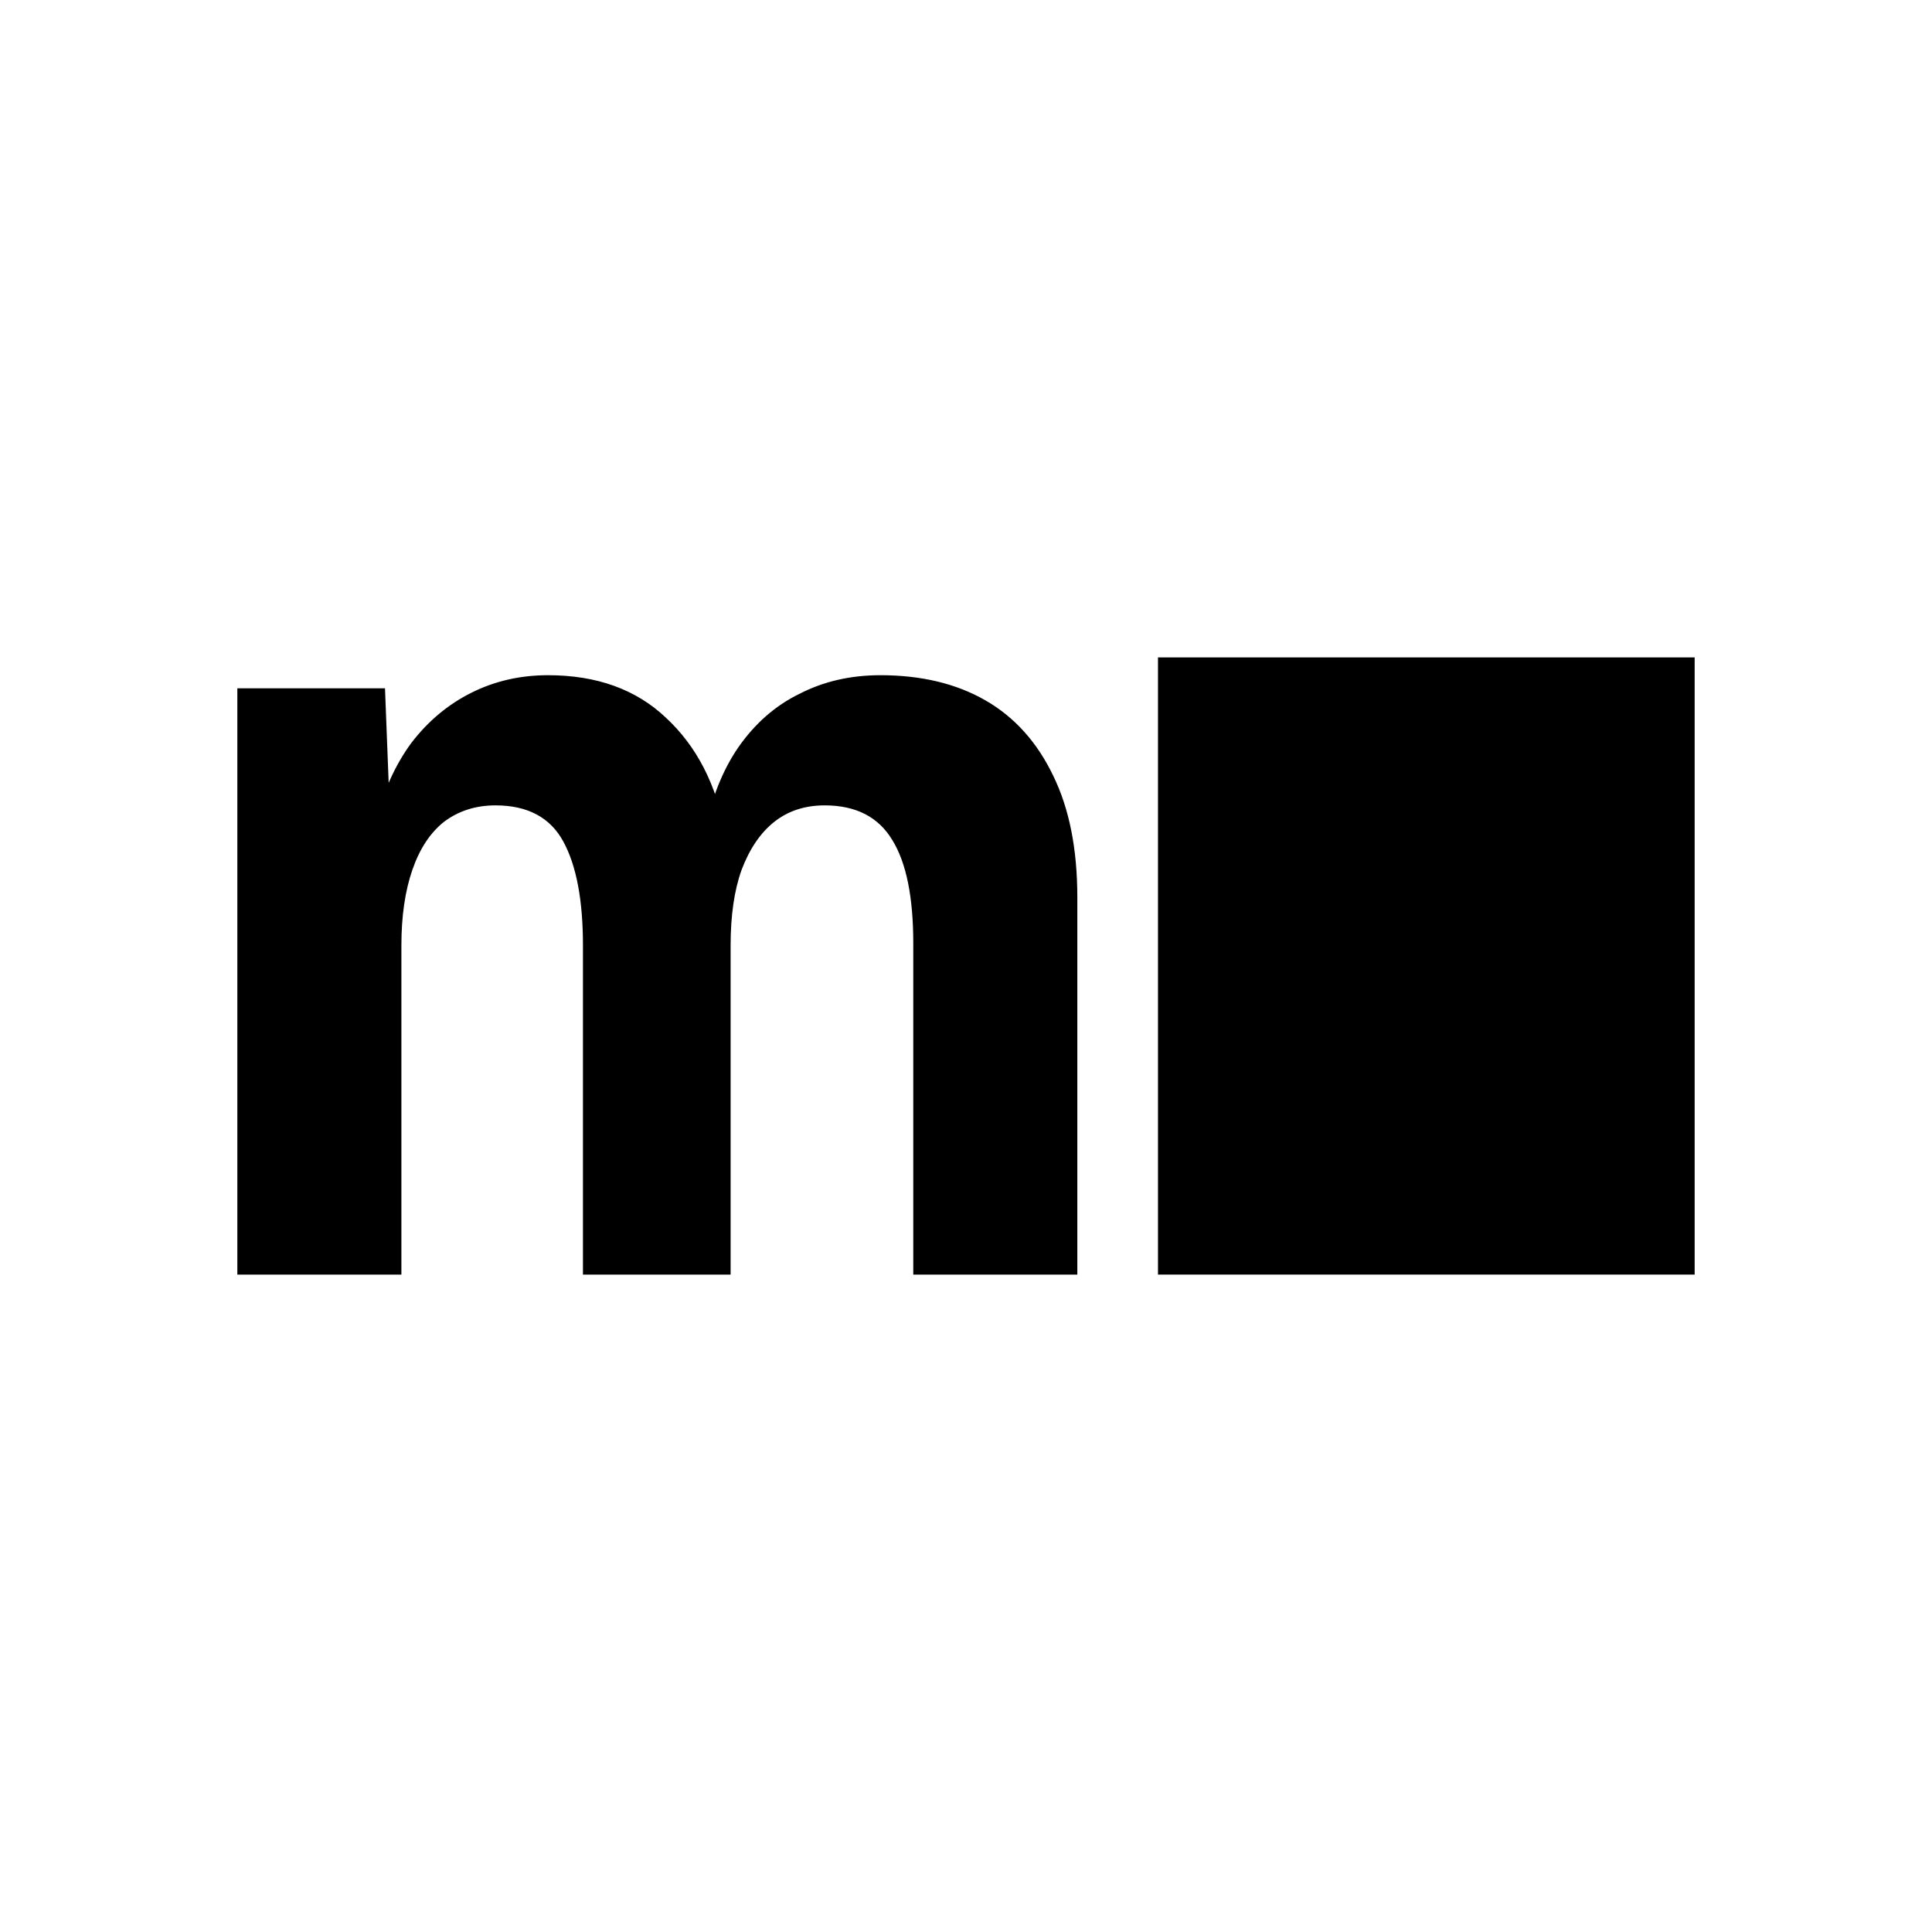
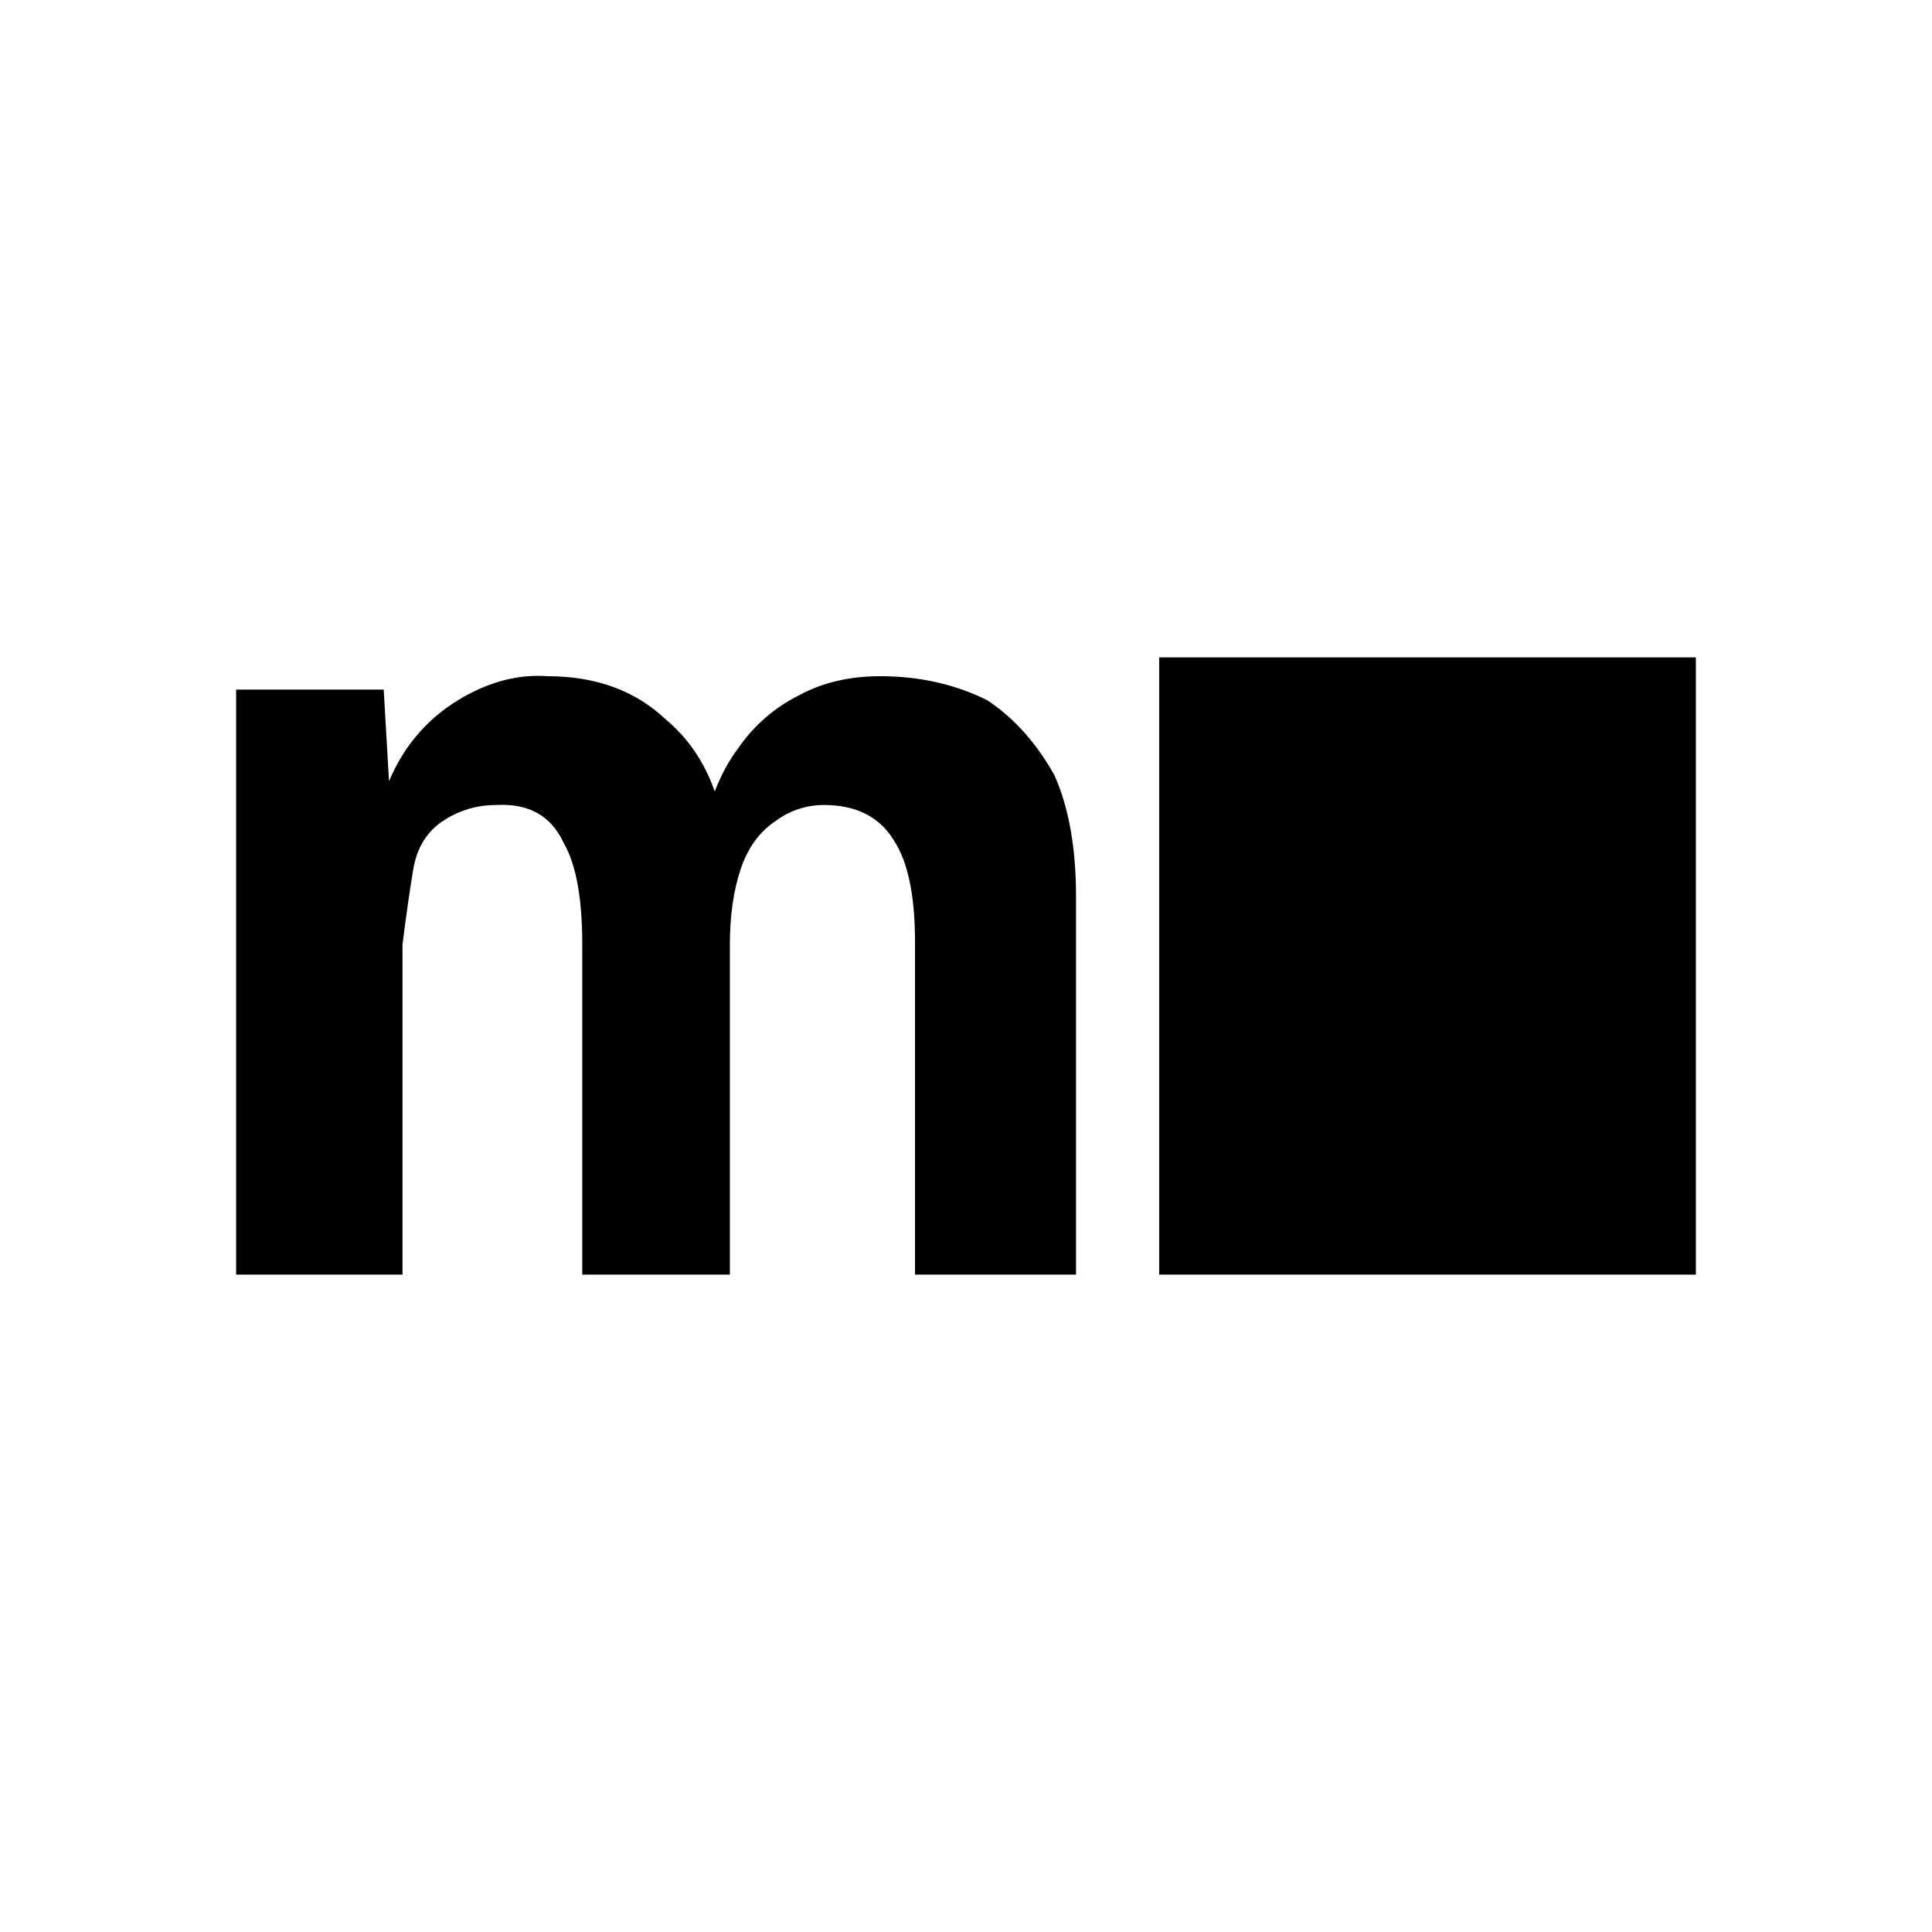
- <svg xmlns="http://www.w3.org/2000/svg" width="72" height="72" viewBox="0 0 72 72" fill="none">
-   <style>
-   :root {
-     color: #000;
-   }
- 
-   @media (prefers-color-scheme: dark) {
-     :root {
-       color: #fff;
-     }
-   }
- </style>
-   <g transform="translate(3.15491 -3.5)">
-     <path d="M40 28H60V51H40V28Z" fill="currentColor" />
-     <path d="M5.69 51V29.152H11.193L11.397 34.411L10.826 34.166C11.125 32.998 11.573 32.006 12.171 31.191C12.796 30.375 13.543 29.75 14.413 29.316C15.282 28.881 16.233 28.663 17.266 28.663C19.087 28.663 20.554 29.193 21.668 30.253C22.809 31.313 23.543 32.739 23.869 34.533L23.095 34.574C23.339 33.297 23.761 32.223 24.358 31.354C24.983 30.457 25.744 29.791 26.641 29.356C27.538 28.894 28.543 28.663 29.657 28.663C31.179 28.663 32.483 28.976 33.57 29.601C34.657 30.226 35.499 31.163 36.097 32.413C36.695 33.636 36.994 35.144 36.994 36.938V51H30.88V38.65C30.88 36.938 30.622 35.661 30.106 34.818C29.589 33.949 28.747 33.514 27.578 33.514C26.845 33.514 26.22 33.718 25.703 34.125C25.187 34.533 24.78 35.131 24.481 35.919C24.209 36.68 24.073 37.617 24.073 38.731V51H18.57V38.731C18.57 37.046 18.326 35.756 17.837 34.859C17.348 33.962 16.505 33.514 15.31 33.514C14.576 33.514 13.937 33.718 13.394 34.125C12.878 34.533 12.484 35.131 12.212 35.919C11.94 36.707 11.804 37.644 11.804 38.731V51H5.69Z" fill="currentColor" />
-   </g>
+ <svg xmlns="http://www.w3.org/2000/svg" width="72" height="72" fill="none" style="color:#000" viewBox="0 0 72 72">
+   <style>@media (prefers-color-scheme:dark){:root{color:#fff}}</style>
+   <path fill="currentColor" d="M43.2 24.5h20v23h-20zm-34.4 23V25.7h5.5l.3 5.2-.6-.2q.4-1.8 1.3-3t2.3-1.9 2.8-.6q2.7 0 4.4 1.6 1.8 1.5 2.2 4.2h-.8q.4-1.9 1.3-3.1a6 6 0 0 1 2.3-2q1.3-.7 3-.7 2.2 0 4 .9 1.5 1 2.5 2.8.8 1.8.8 4.5v14.1h-6V35.1q0-2.6-.8-3.8-.8-1.3-2.6-1.3a3 3 0 0 0-1.8.6q-.9.6-1.3 1.8t-.4 2.8v12.3h-5.5V35.2q0-2.6-.7-3.8-.7-1.5-2.5-1.4-1.1 0-2 .6t-1.1 1.8-.4 2.8v12.3z" />
</svg>
